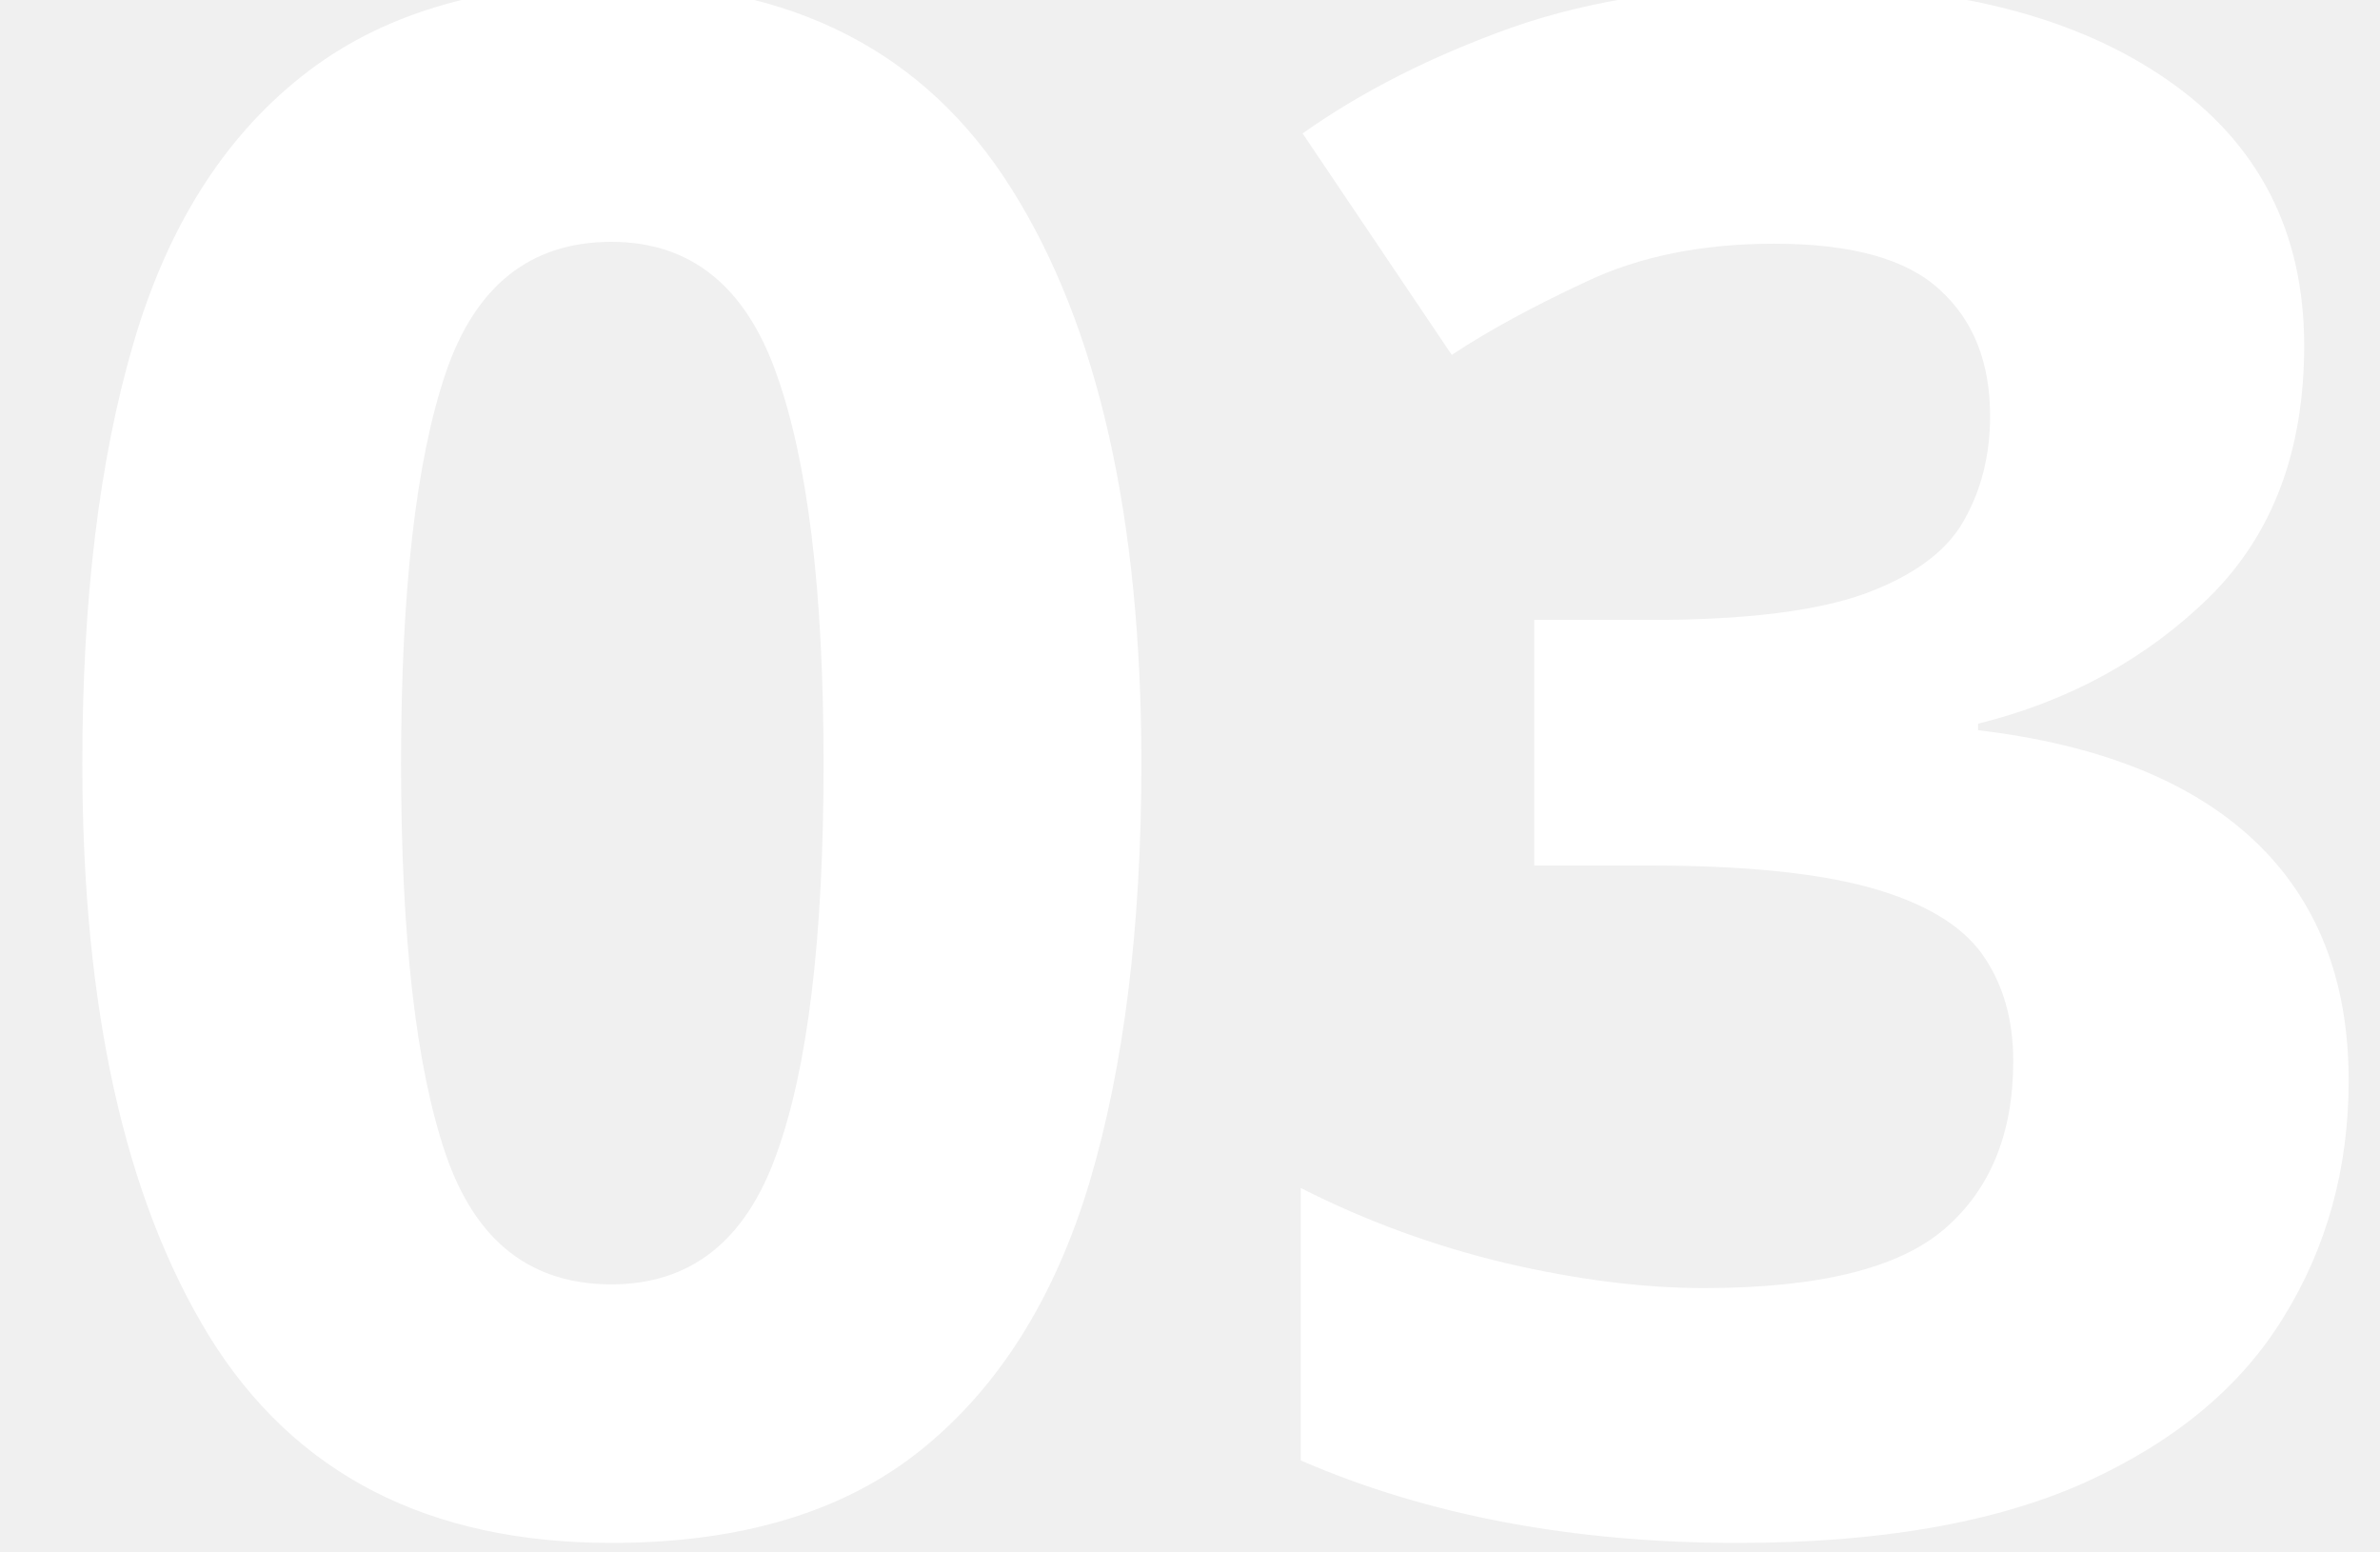
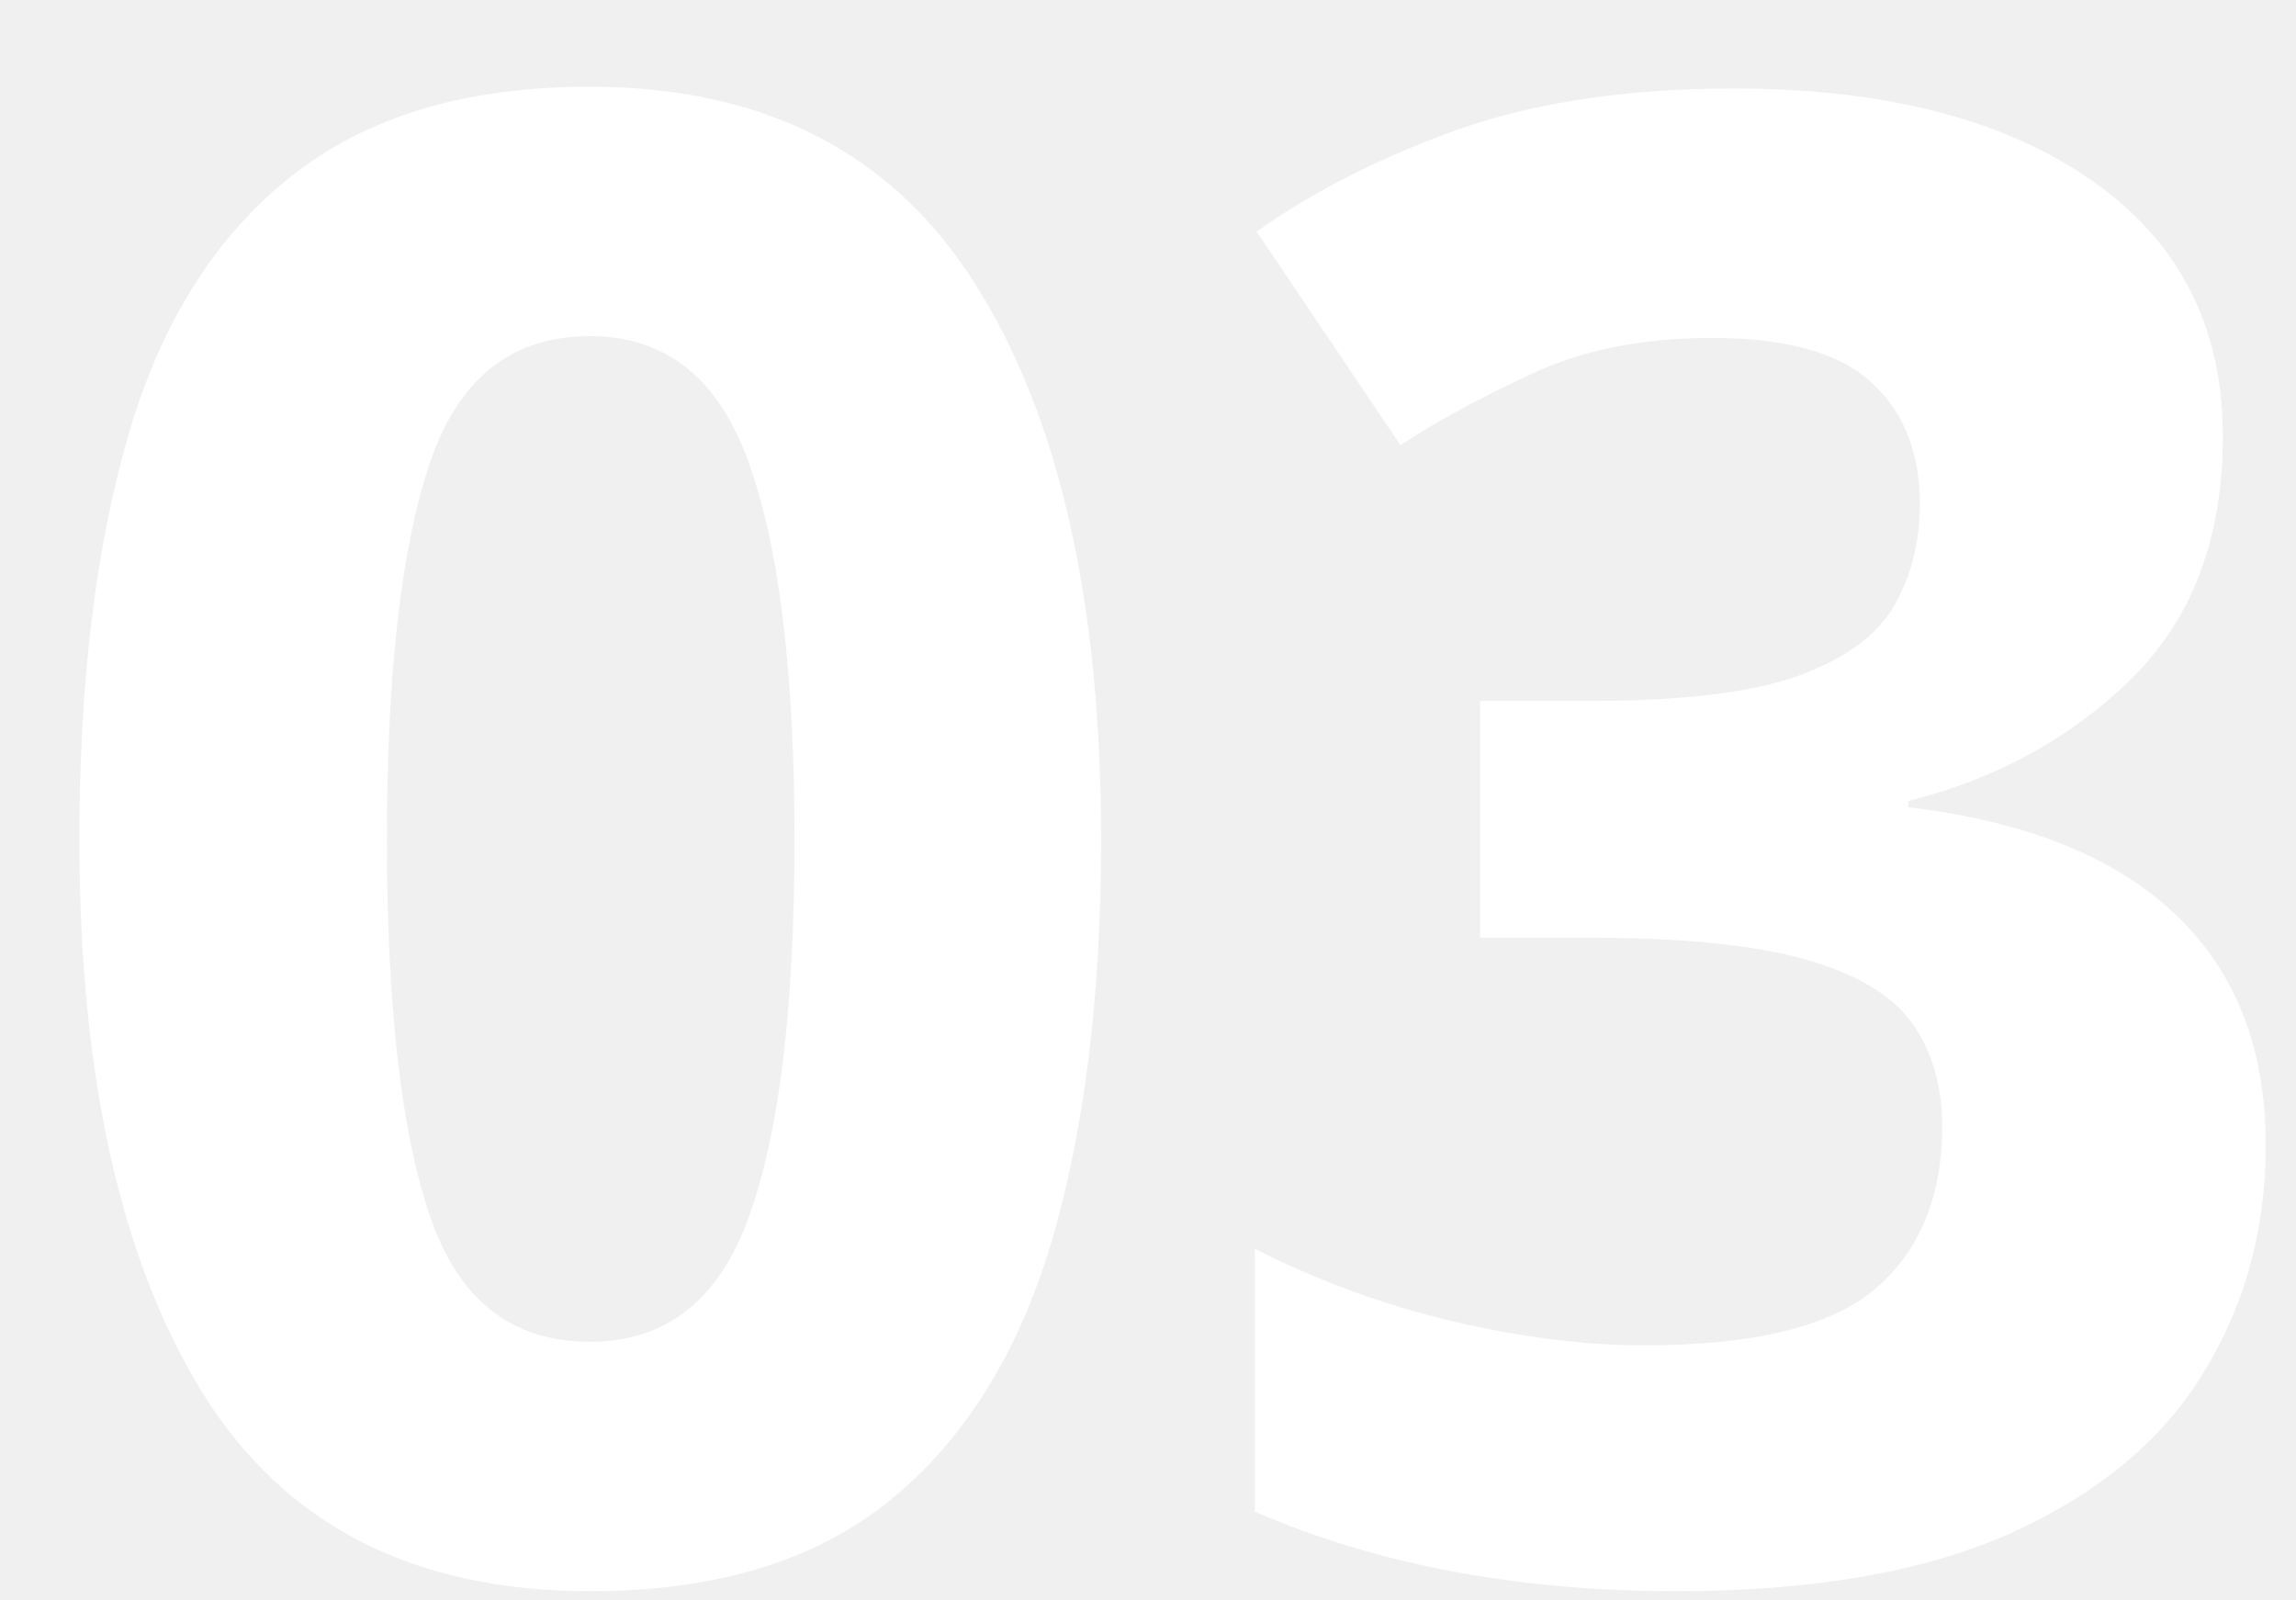
- <svg xmlns="http://www.w3.org/2000/svg" width="201" height="131" viewBox="0 0 201 131">
+ <svg xmlns="http://www.w3.org/2000/svg" id="slide_3" data-name="slide 3" width="201" height="140" viewBox="0 0 201 140">
  <defs>
    <style>
      .cls-1 {
        font-size: 35.782px;
        fill: #fff;
        text-anchor: end;
        font-family: Gilroy;
        font-weight: 800;
      }
    </style>
  </defs>
-   <text id="_03" data-name="03" class="cls-1" transform="translate(205.552 128.485) scale(5.008)">
+   <text id="_03" data-name="03" class="cls-1" transform="translate(205.551 137.486) scale(5.008)">
    <tspan x="0">03</tspan>
  </text>
</svg>
